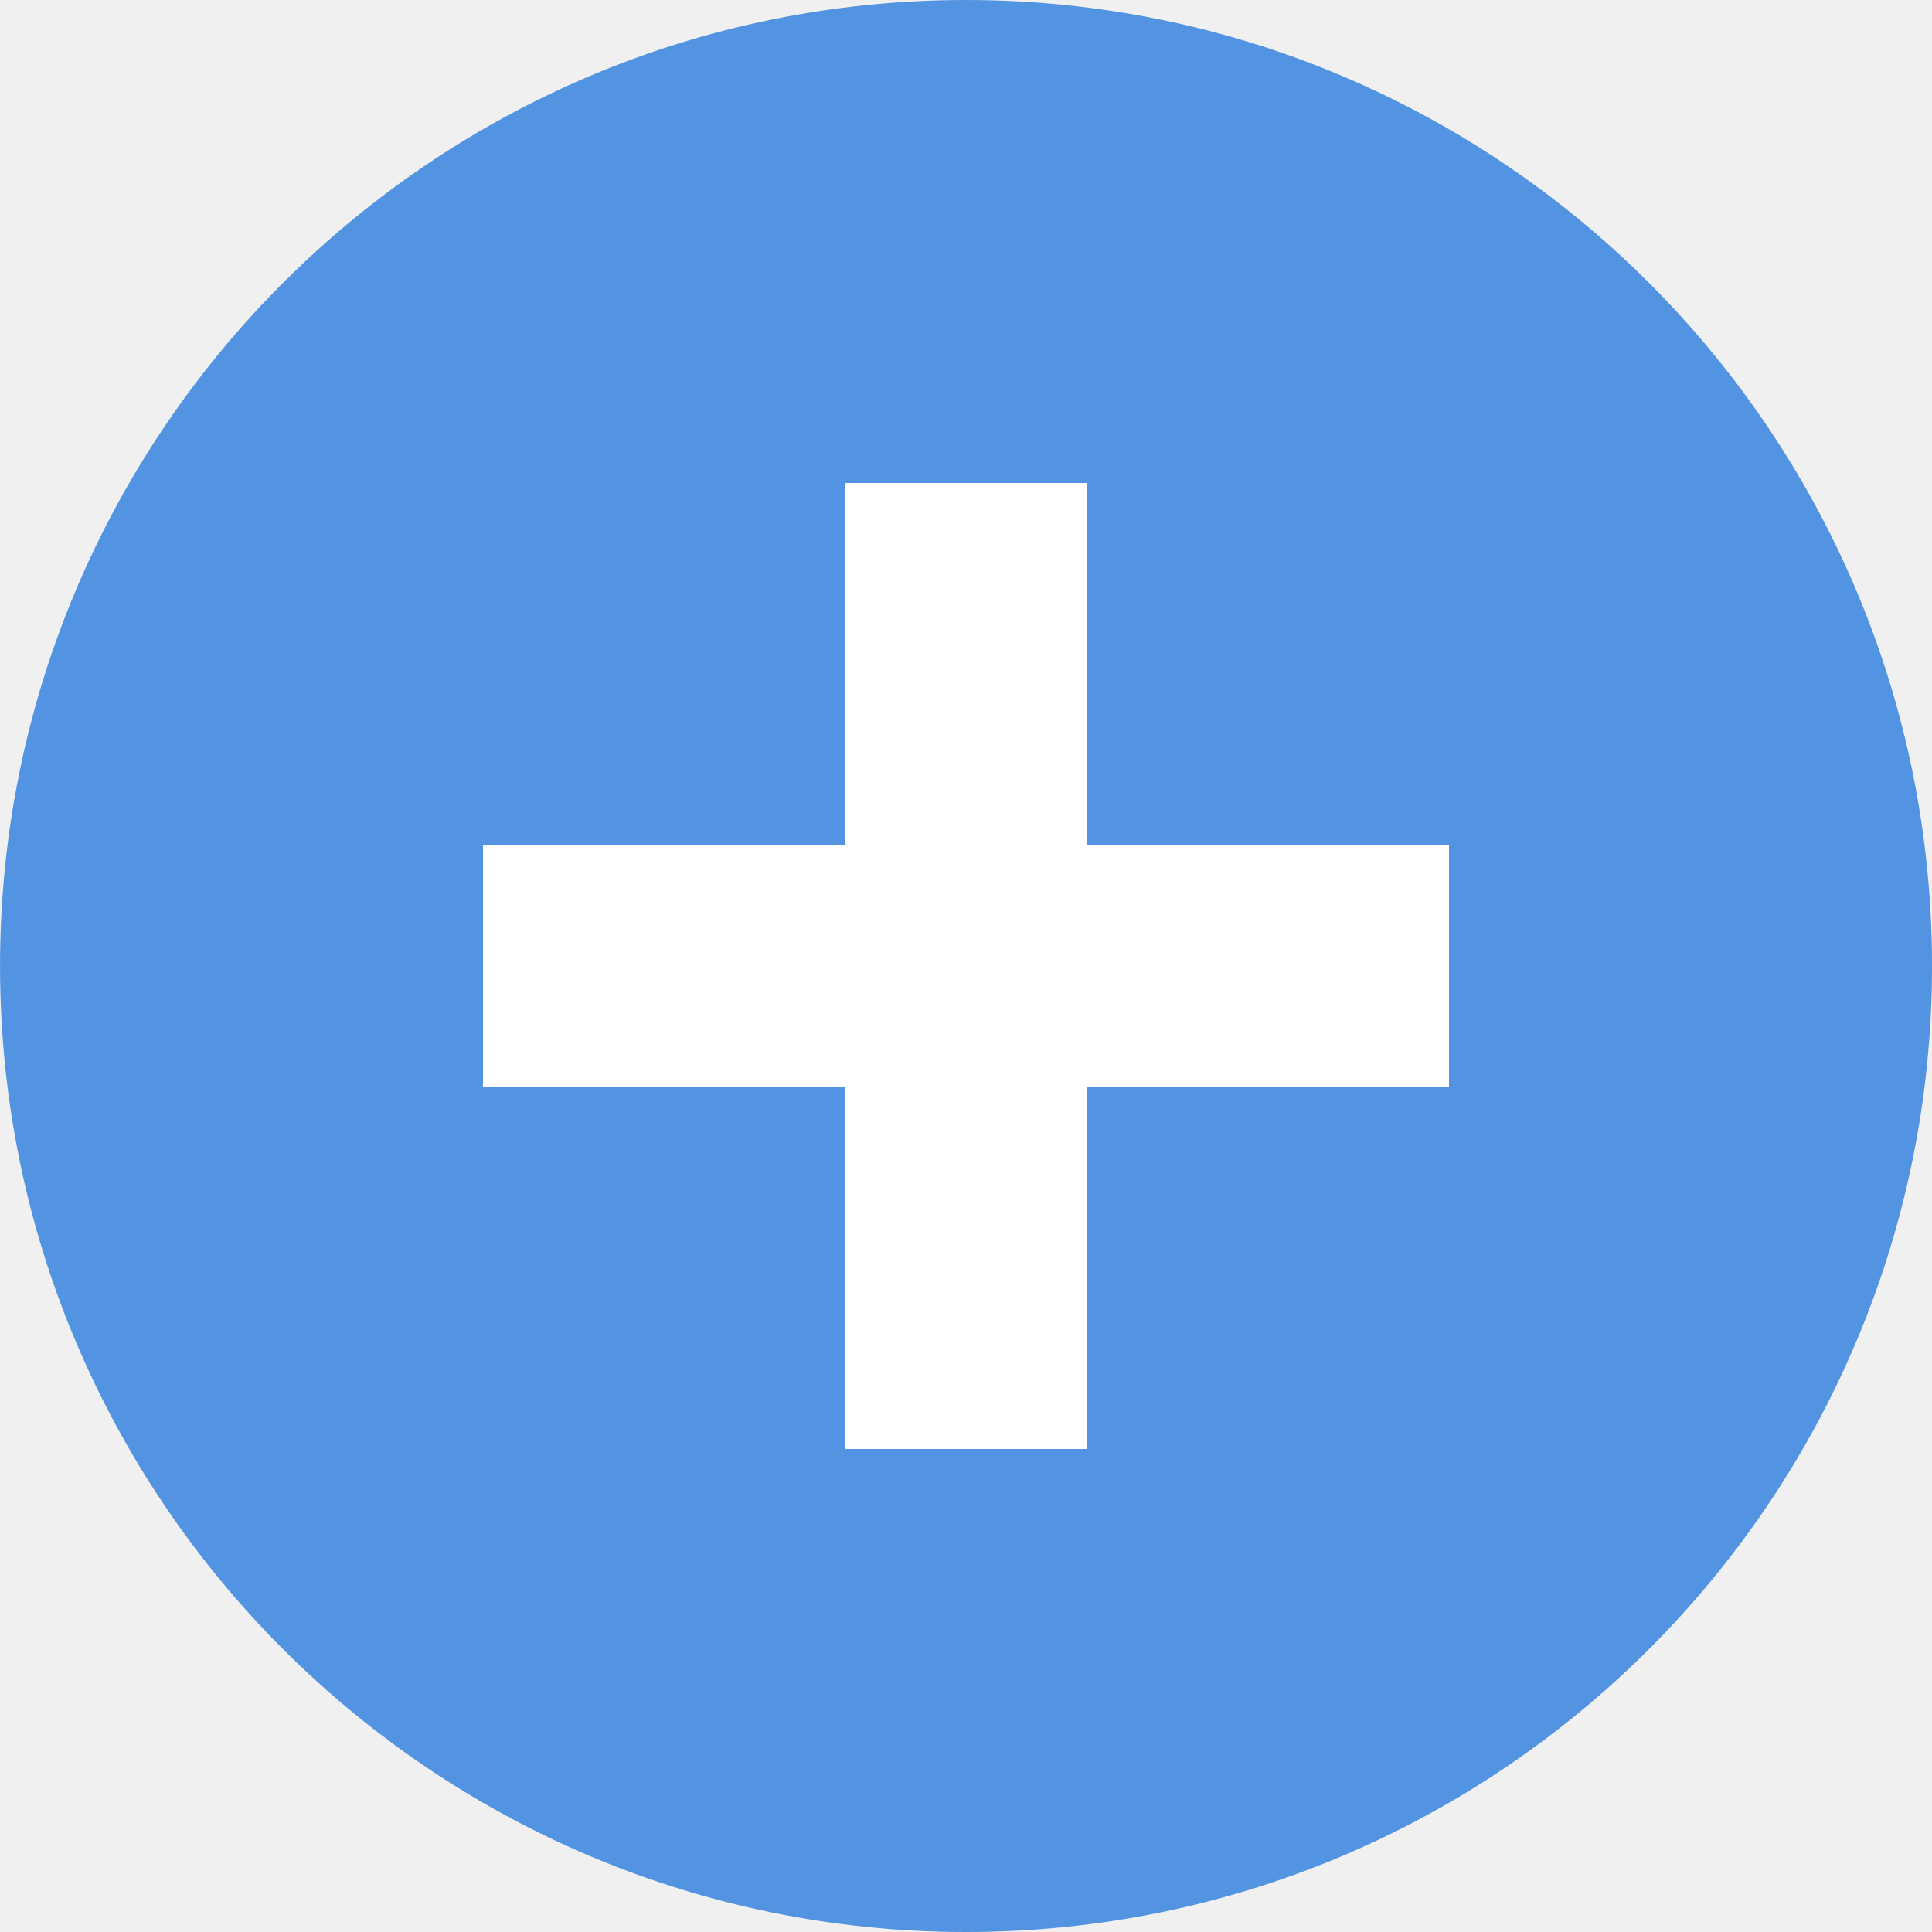
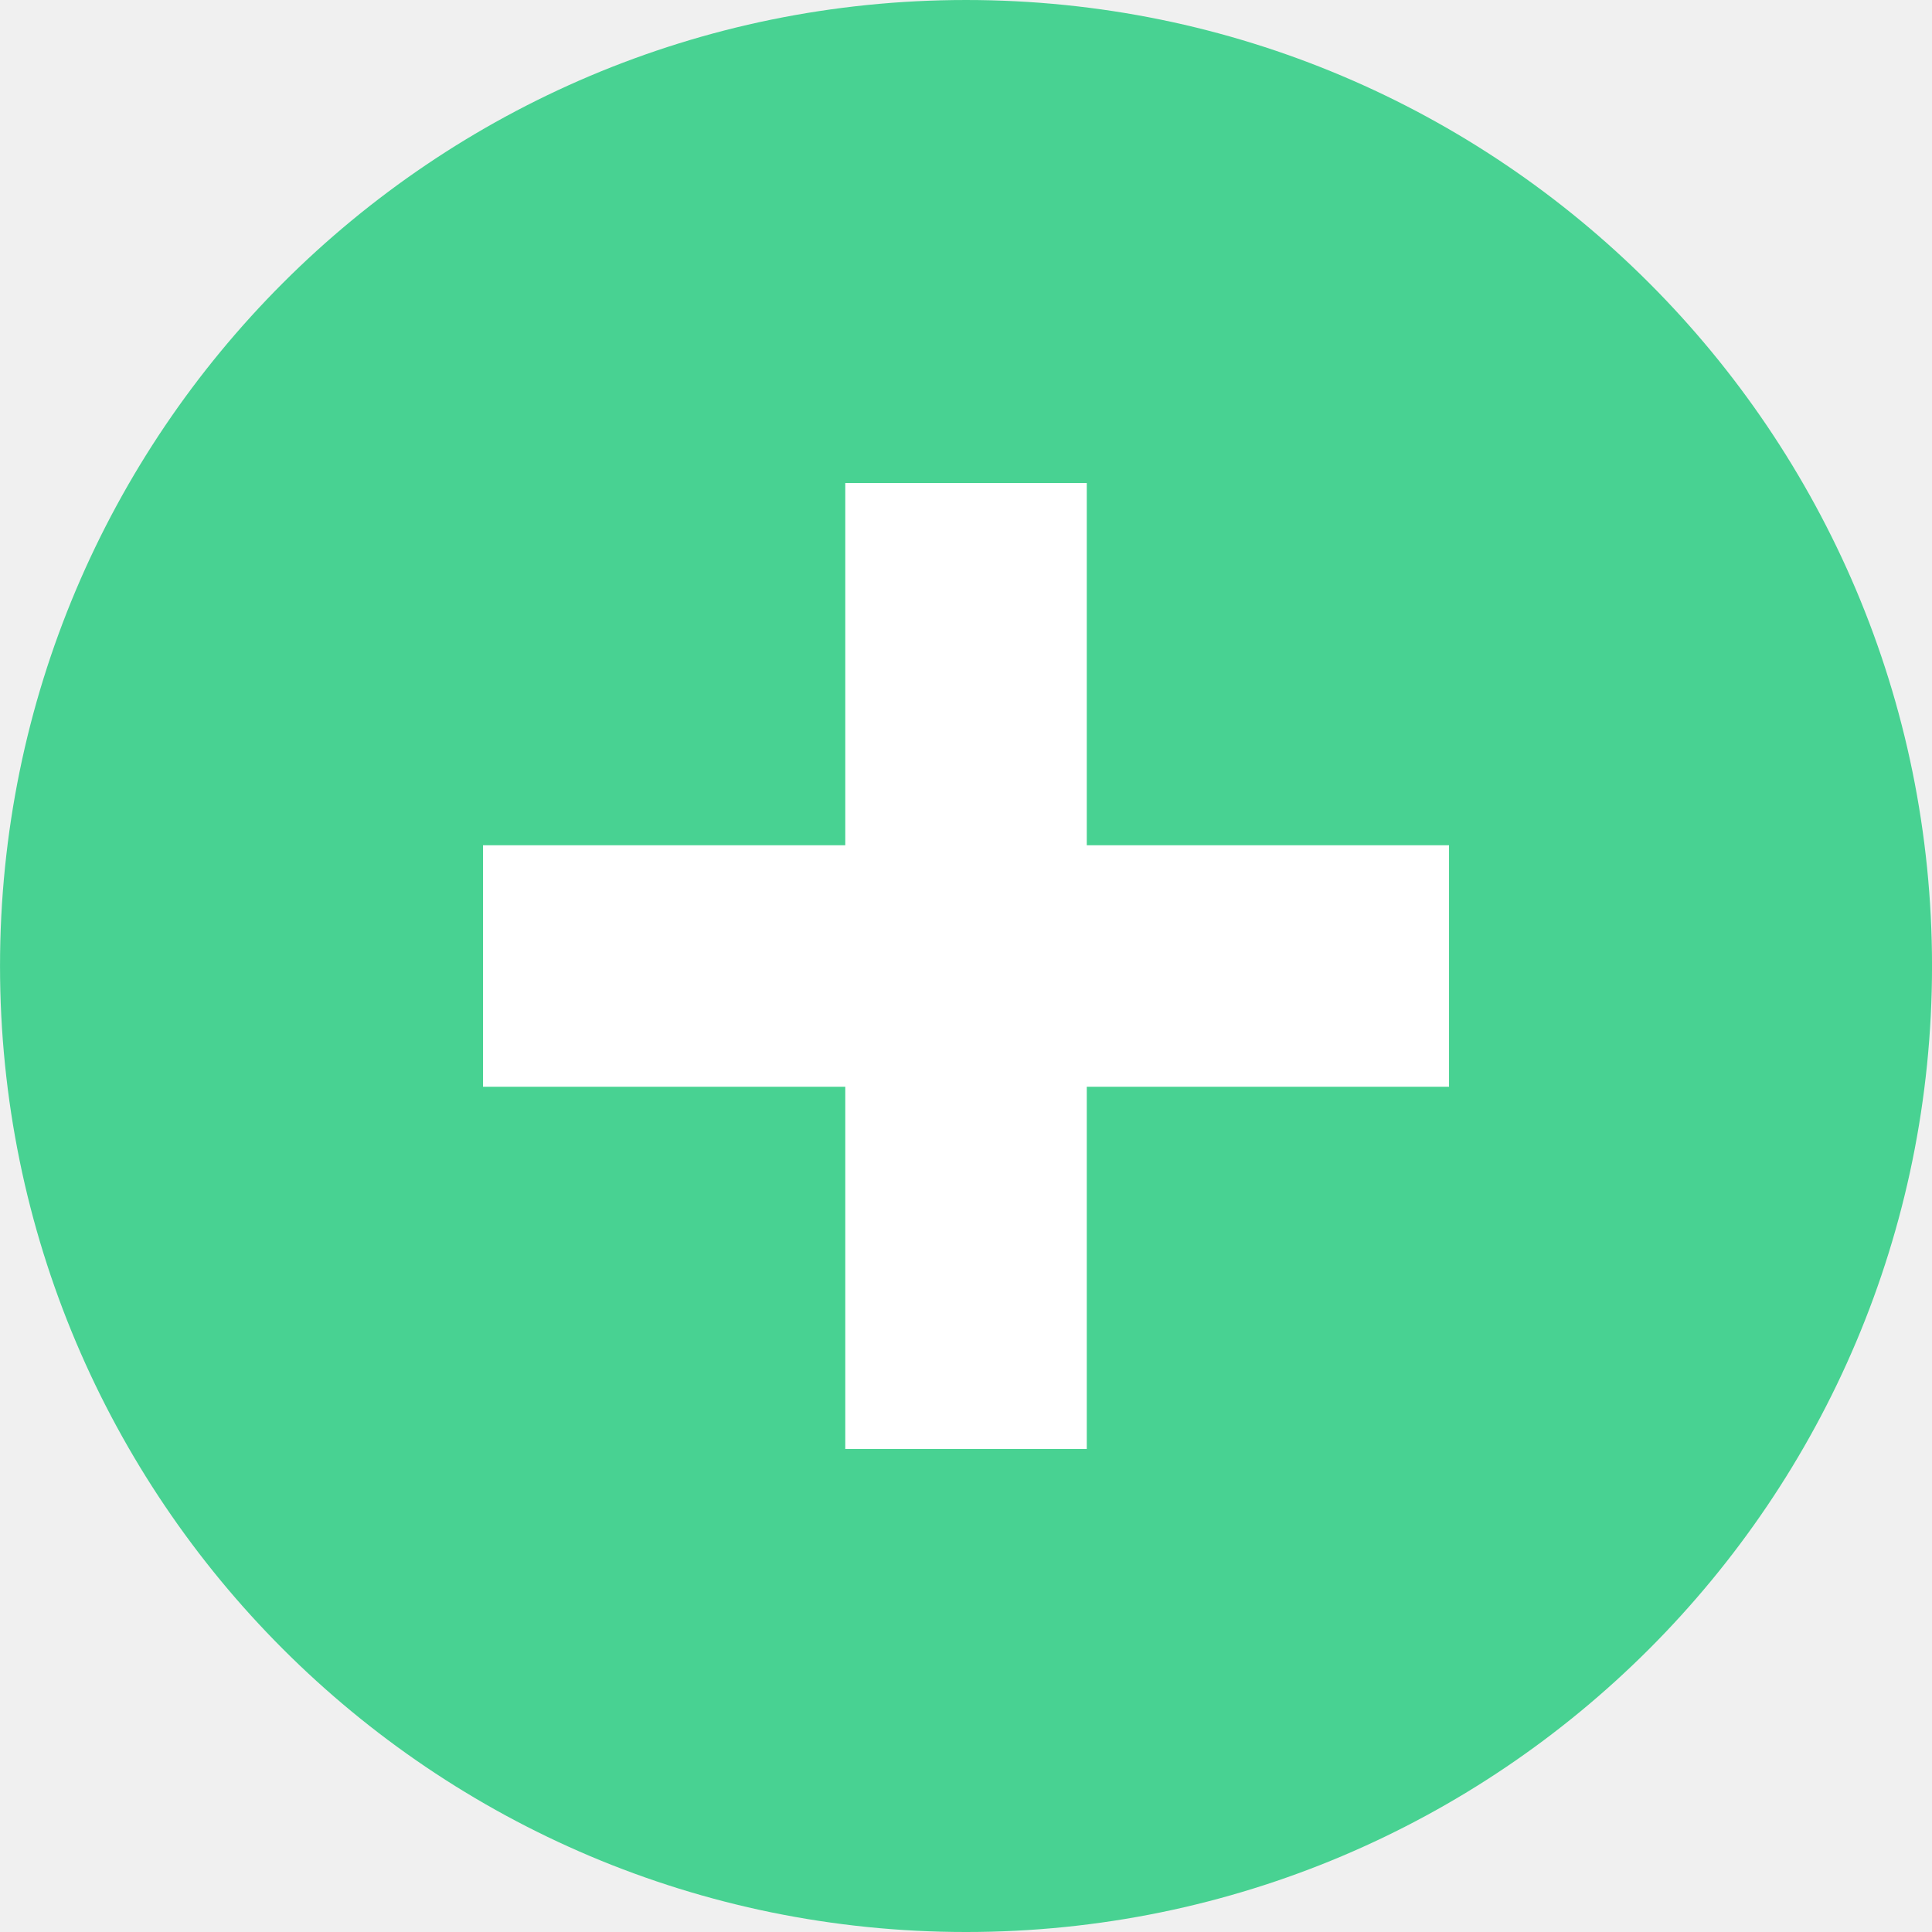
<svg xmlns="http://www.w3.org/2000/svg" width="16" height="16" id="svg12430" version="1.1">
  <defs id="defs12432" />
  <g id="layer1" transform="translate(0,-1036.362)">
    <g style="display:inline" transform="translate(-141.9998,638.3711)" id="g14642-3-0">
-       <ellipse style="opacity:1;fill:#5294e2;fill-opacity:1;stroke:none;stroke-width:1;stroke-linecap:butt;stroke-linejoin:miter;stroke-miterlimit:4;stroke-dasharray:none;stroke-dashoffset:0;stroke-opacity:1" id="path4156" cx="150" cy="405.991" rx="8" ry="8" />
+       <ellipse style="opacity:1;fill:#48D292;fill-opacity:1;stroke:none;stroke-width:1;stroke-linecap:butt;stroke-linejoin:miter;stroke-miterlimit:4;stroke-dasharray:none;stroke-dashoffset:0;stroke-opacity:1" id="path4156" cx="150" cy="405.991" rx="8" ry="8" />
      <rect style="fill:none;stroke:none" id="rect3620-5-4" width="15.982" height="16" x="142" y="398" rx="0" ry="0" />
      <g id="g4179" transform="translate(141.9999,397.9911)">
        <g style="opacity:0.55;fill:#000000;fill-opacity:1" transform="matrix(0.765075,0,0,0.765075,1.880594,0.8798127)" id="g2996-1">
          <g style="fill:#000000;fill-opacity:1" transform="translate(-60,-518)" id="layer12-1">
            <g transform="translate(19,-242)" id="layer4-4-1-9" style="display:inline;fill:#000000;fill-opacity:1" />
          </g>
        </g>
        <g style="fill:#ffffff;fill-opacity:1" transform="matrix(0.765075,0,0,0.765075,1.880594,1.879479)" id="g2996">
          <g style="fill:#ffffff;fill-opacity:1" transform="translate(-60,-518)" id="layer12">
            <g transform="translate(19,-242)" id="layer4-4-1" style="display:inline;fill:#ffffff;fill-opacity:1" />
          </g>
        </g>
      </g>
      <path style="fill:#ffffff;fill-opacity:1;fill-rule:evenodd;stroke:#000000;stroke-width:0;stroke-linecap:butt;stroke-linejoin:miter;stroke-miterlimit:4;stroke-opacity:1" d="m 149,401.991 0,3 -3,0 0,2 3,0 0,3 2,0 0,-3 3,0 0,-2 -3,0 0,-3 z" id="rect3757" />
    </g>
  </g>
</svg>
